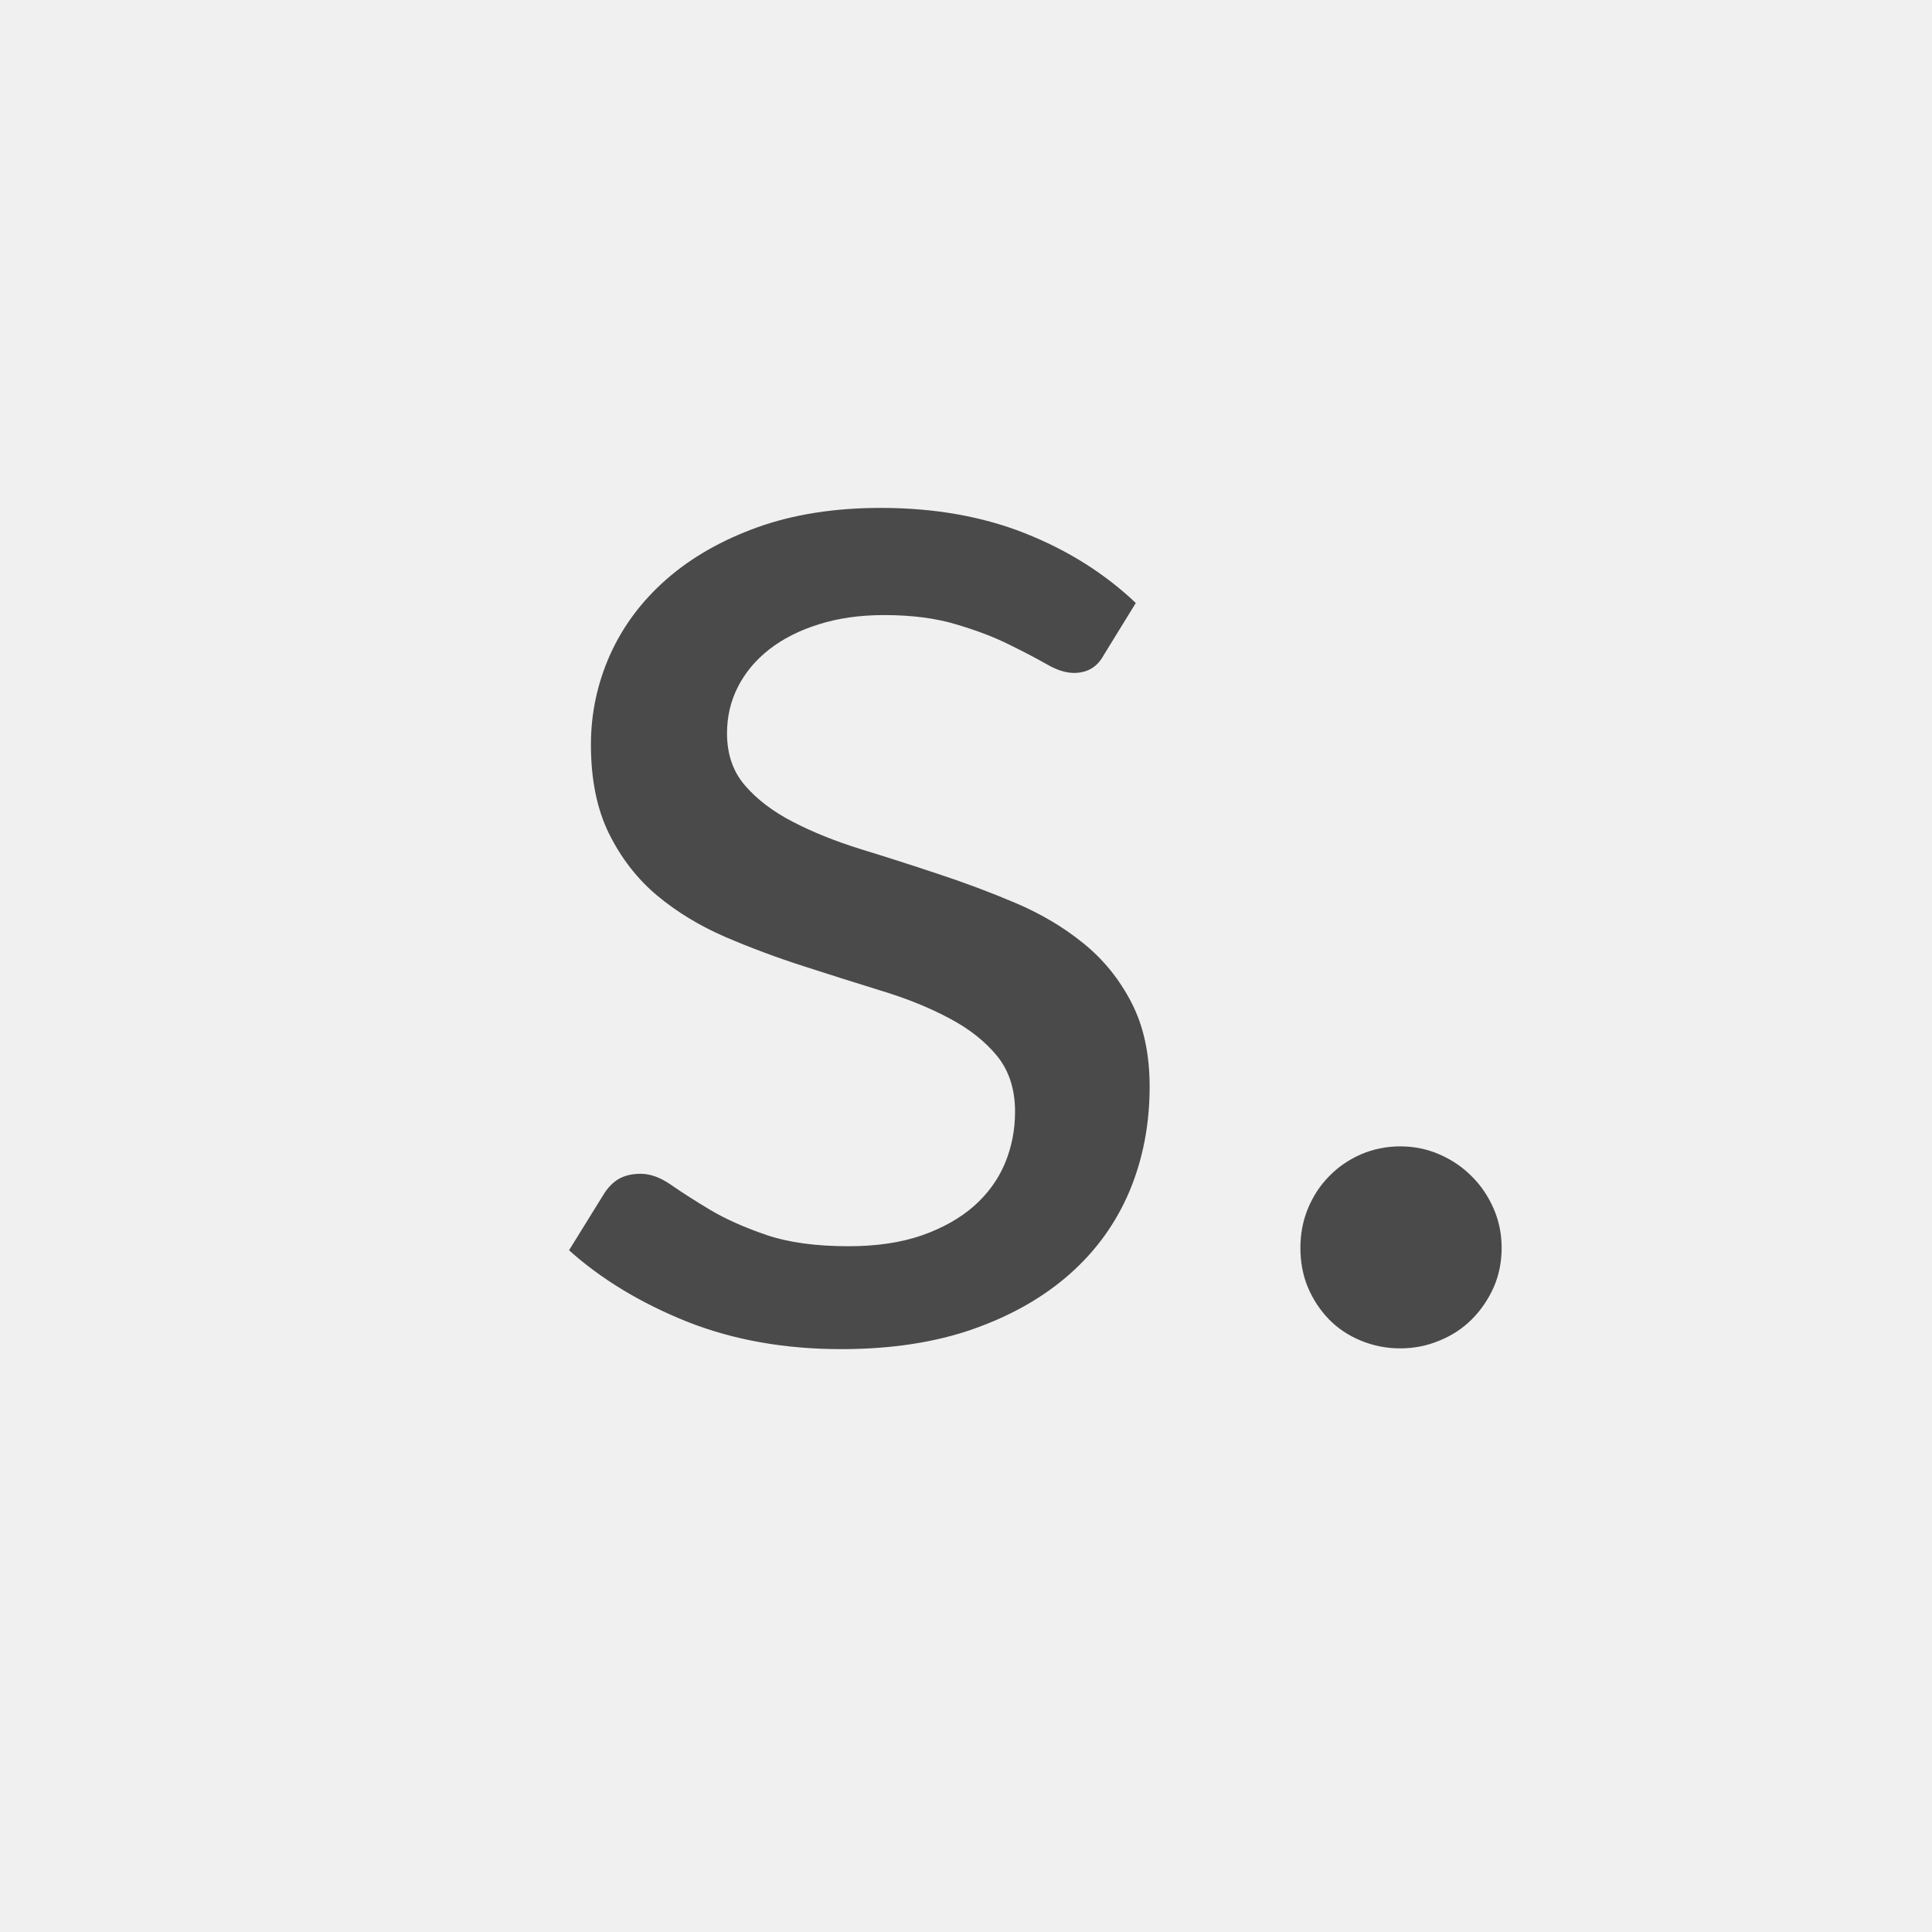
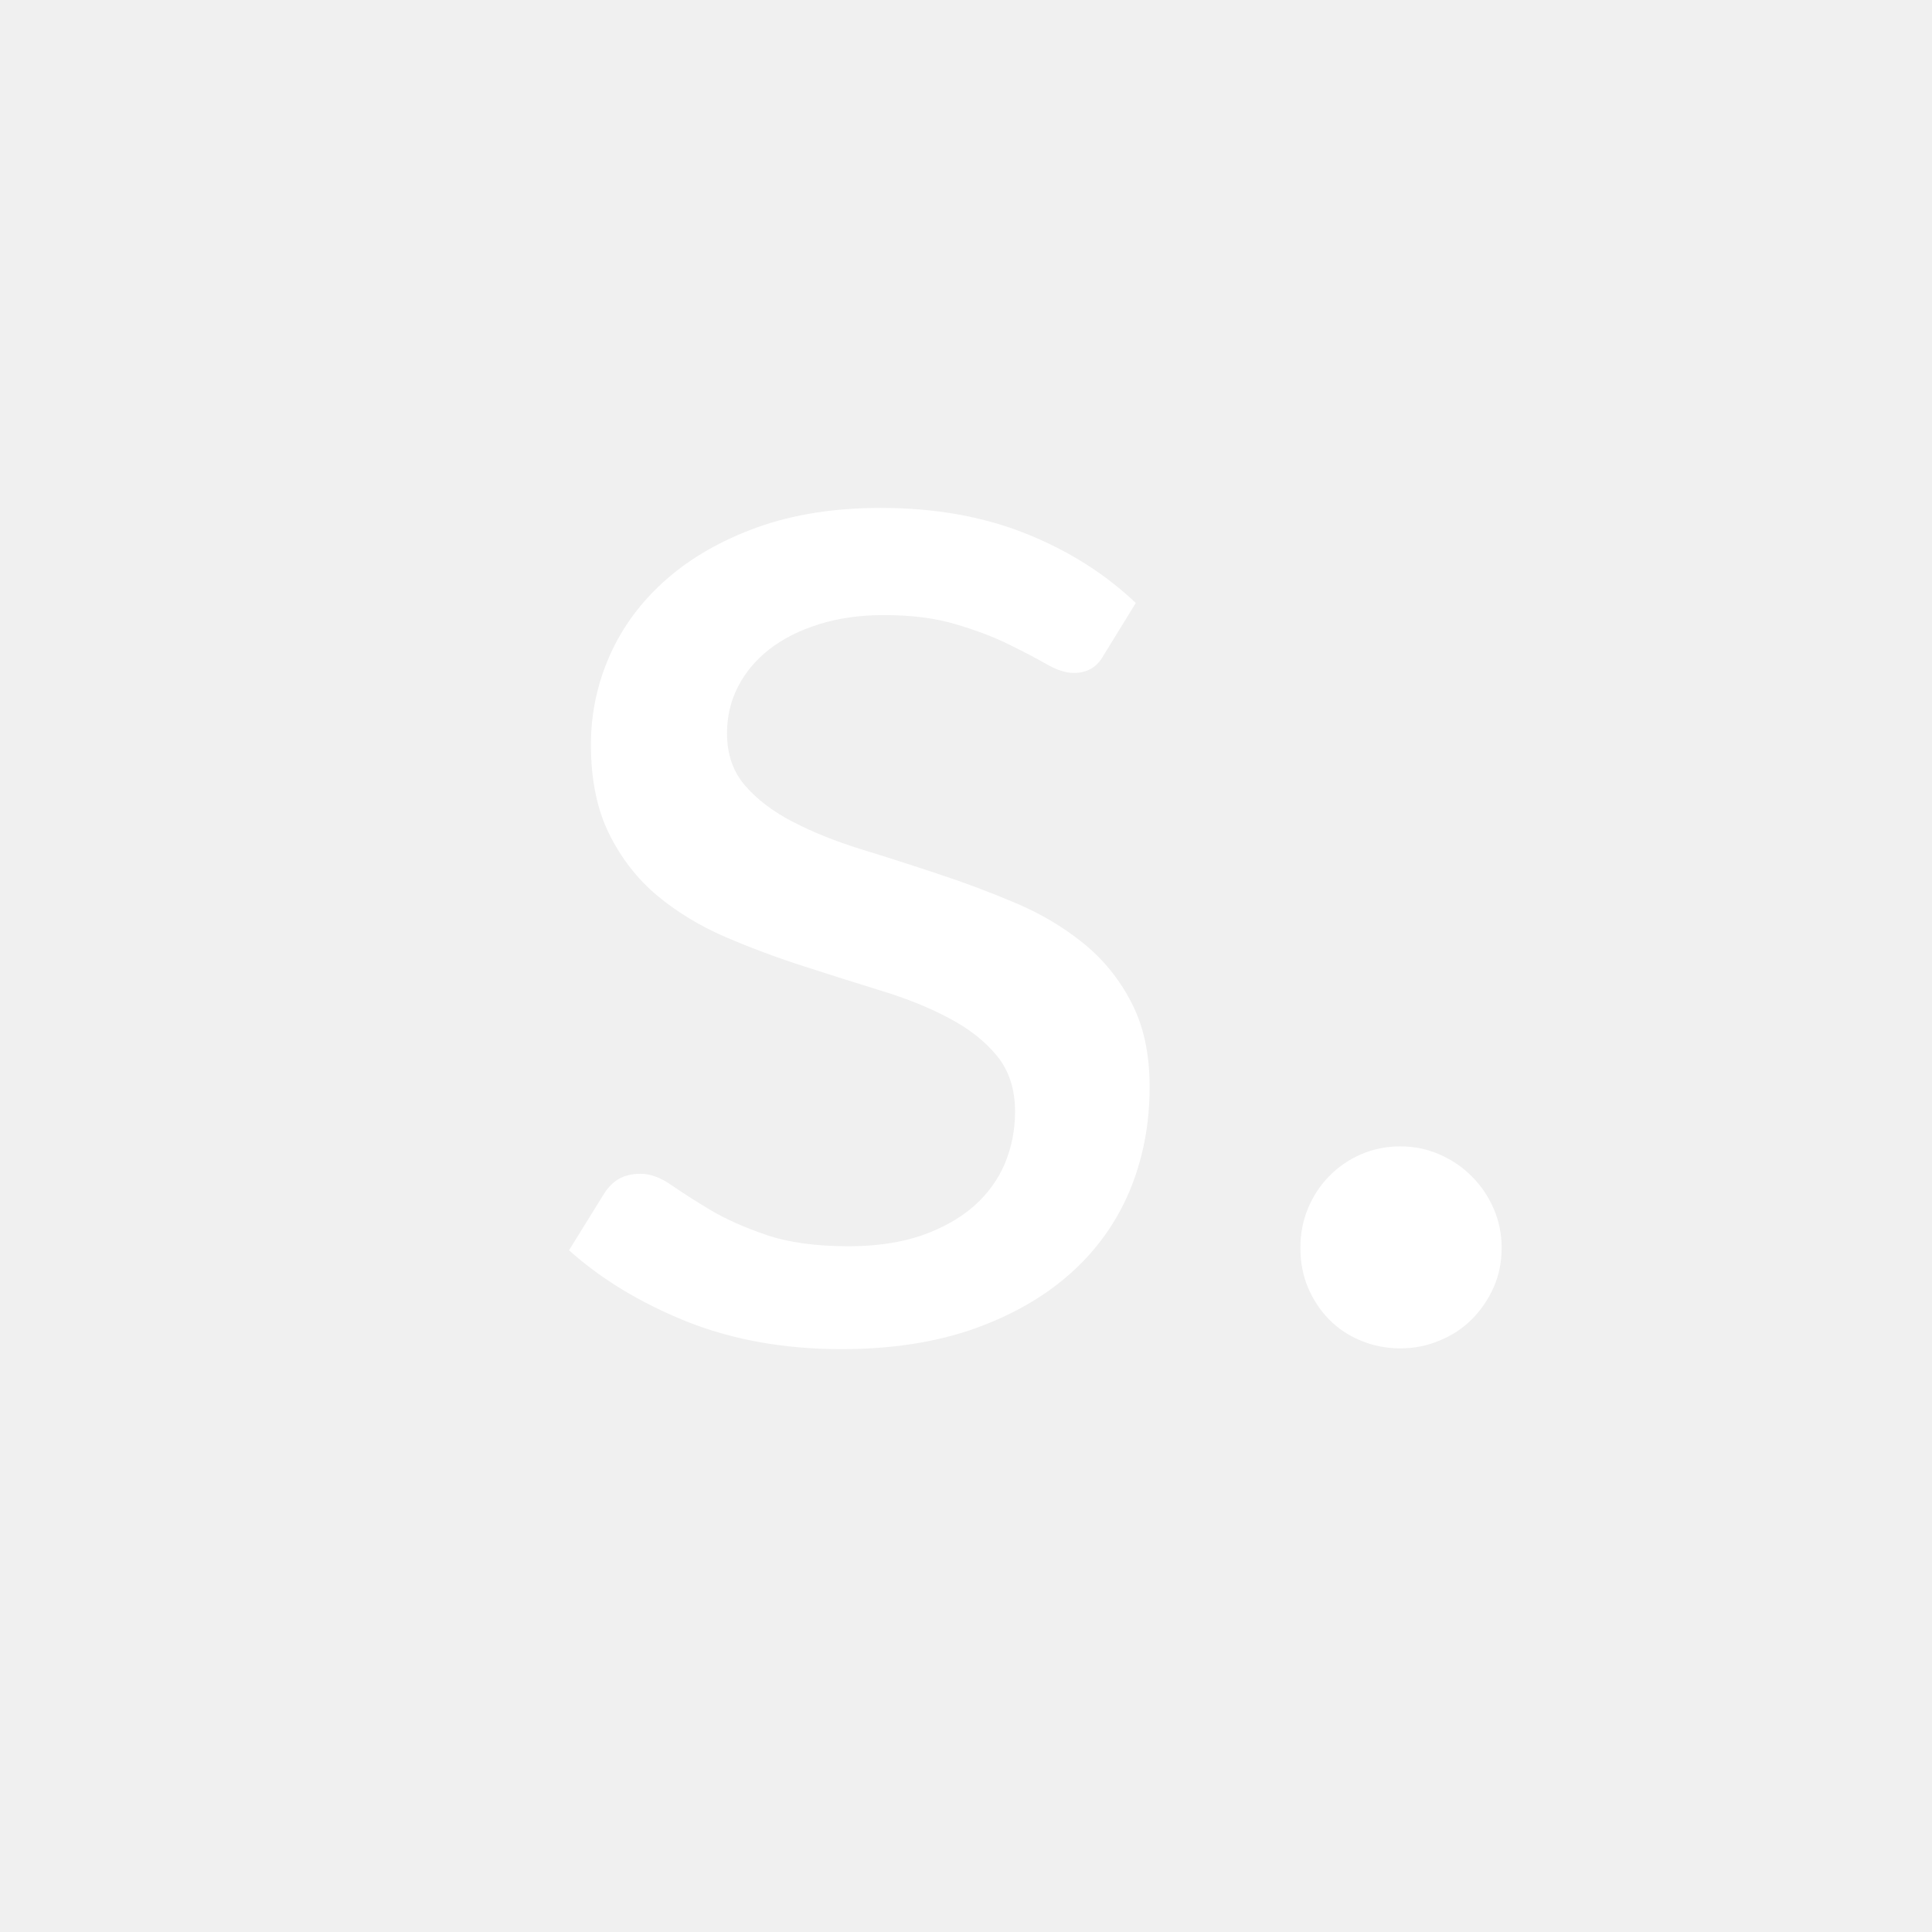
<svg xmlns="http://www.w3.org/2000/svg" width="120px" height="120px" viewBox="0 0 120 120" version="1.1">
  <g id="Artboard-Copy-3" stroke="none" stroke-width="1" fill="none" fill-rule="evenodd">
    <rect fill="#EEEEEE" opacity="0.01" x="0" y="0" width="120" height="120" />
-     <text id="s." font-family="Lato-Regular, Lato" font-size="100" font-weight="normal" letter-spacing="-0.079" fill="#4A4A4A">
+     <text id="s." font-family="Lato-Regular, Lato" font-size="100" font-weight="normal" letter-spacing="-0.079" fill="#ffffff">
      <tspan x="32" y="83">s.</tspan>
    </text>
  </g>
</svg>
